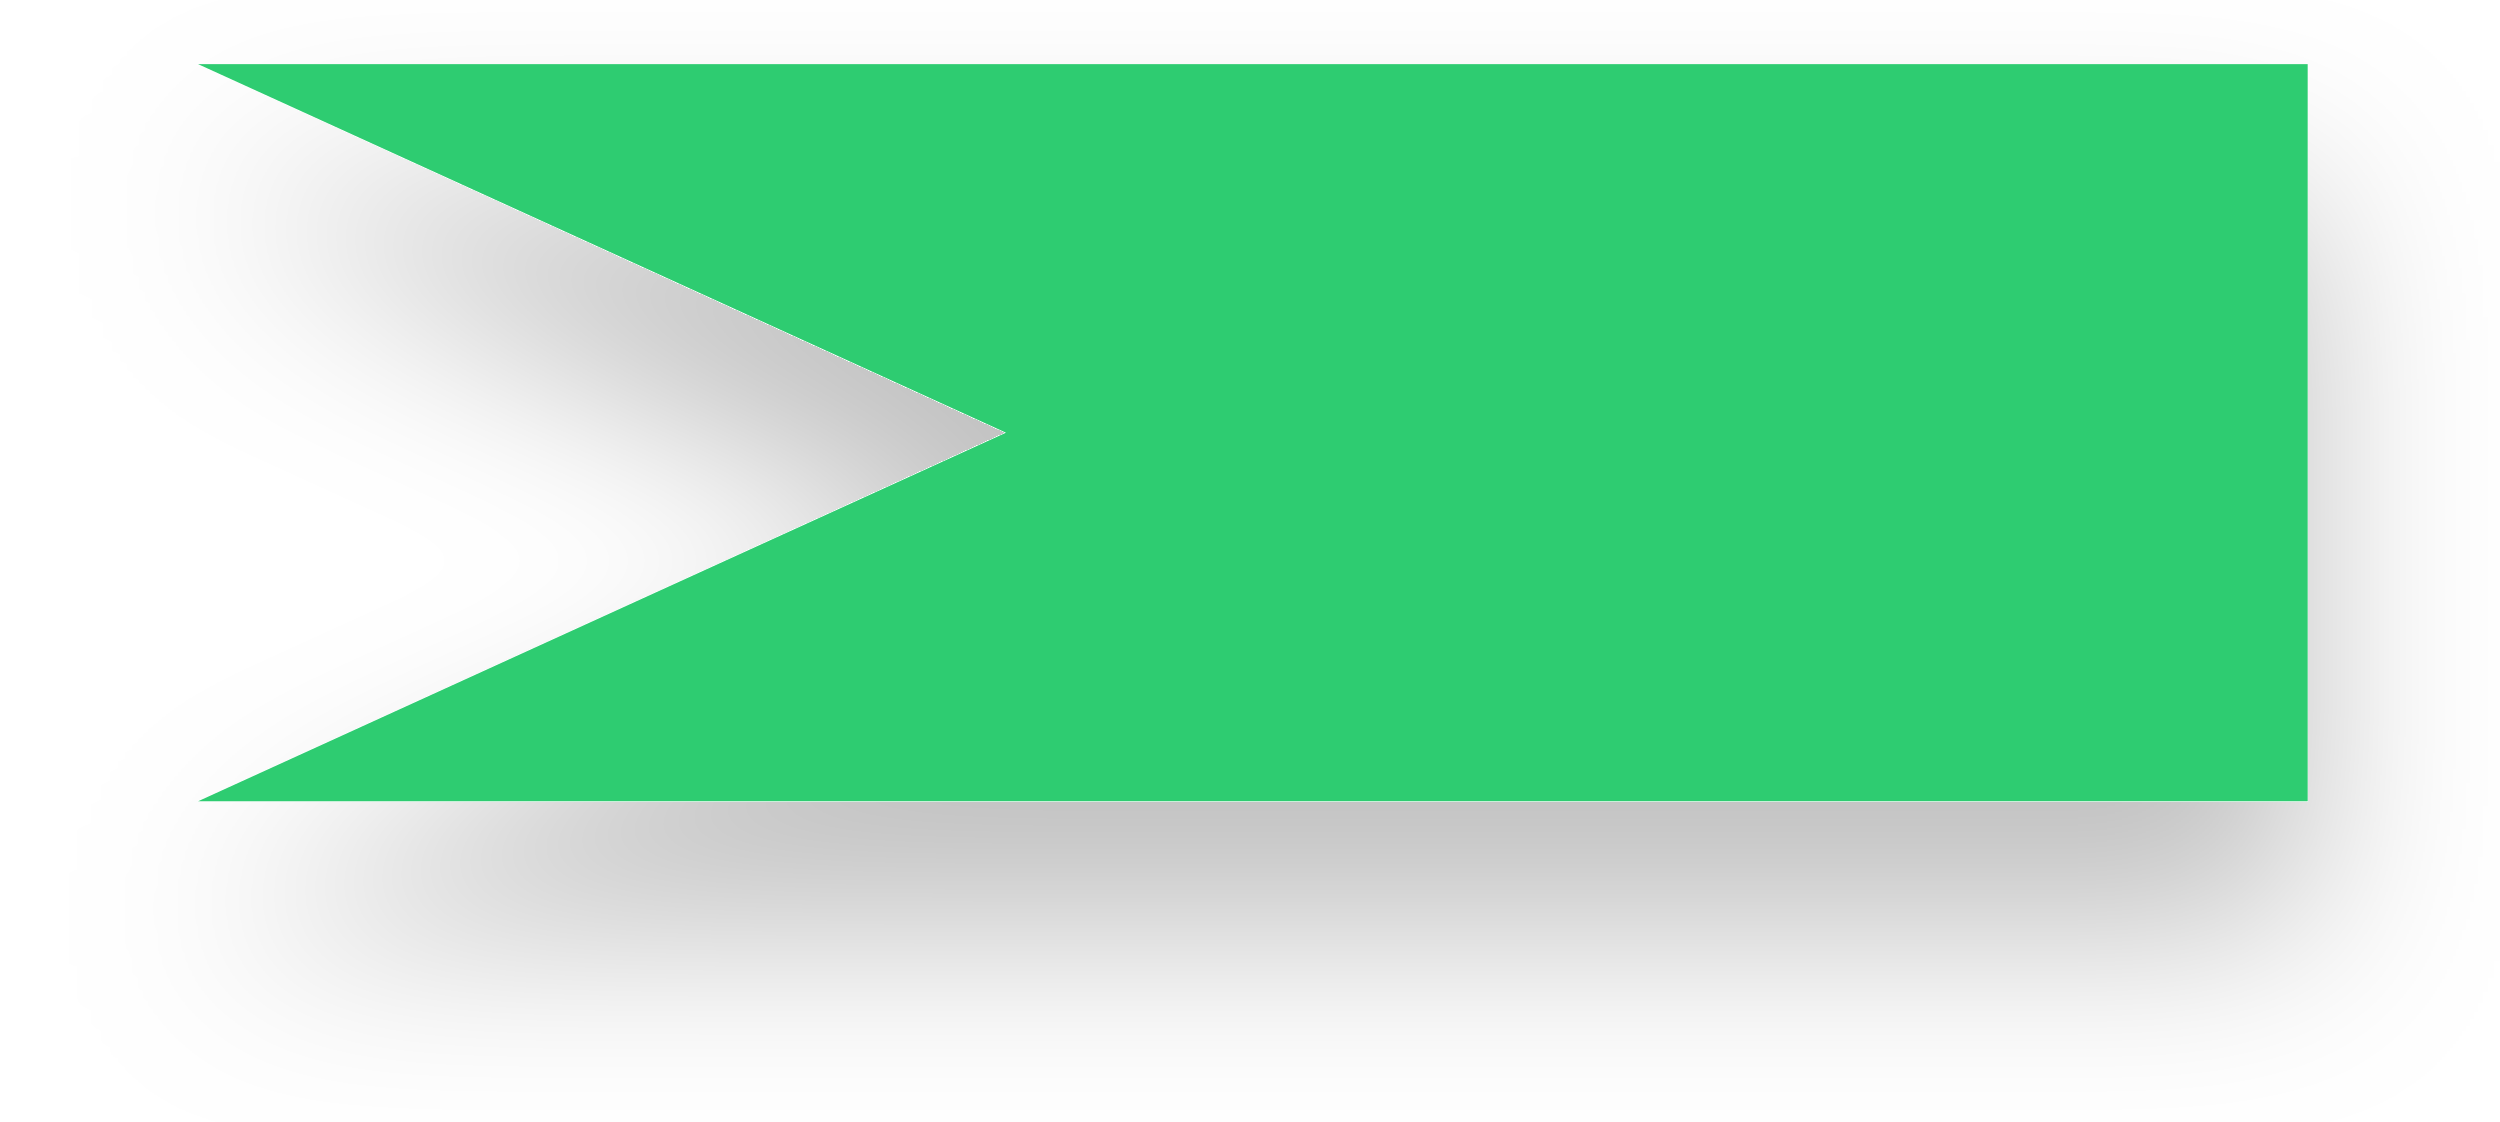
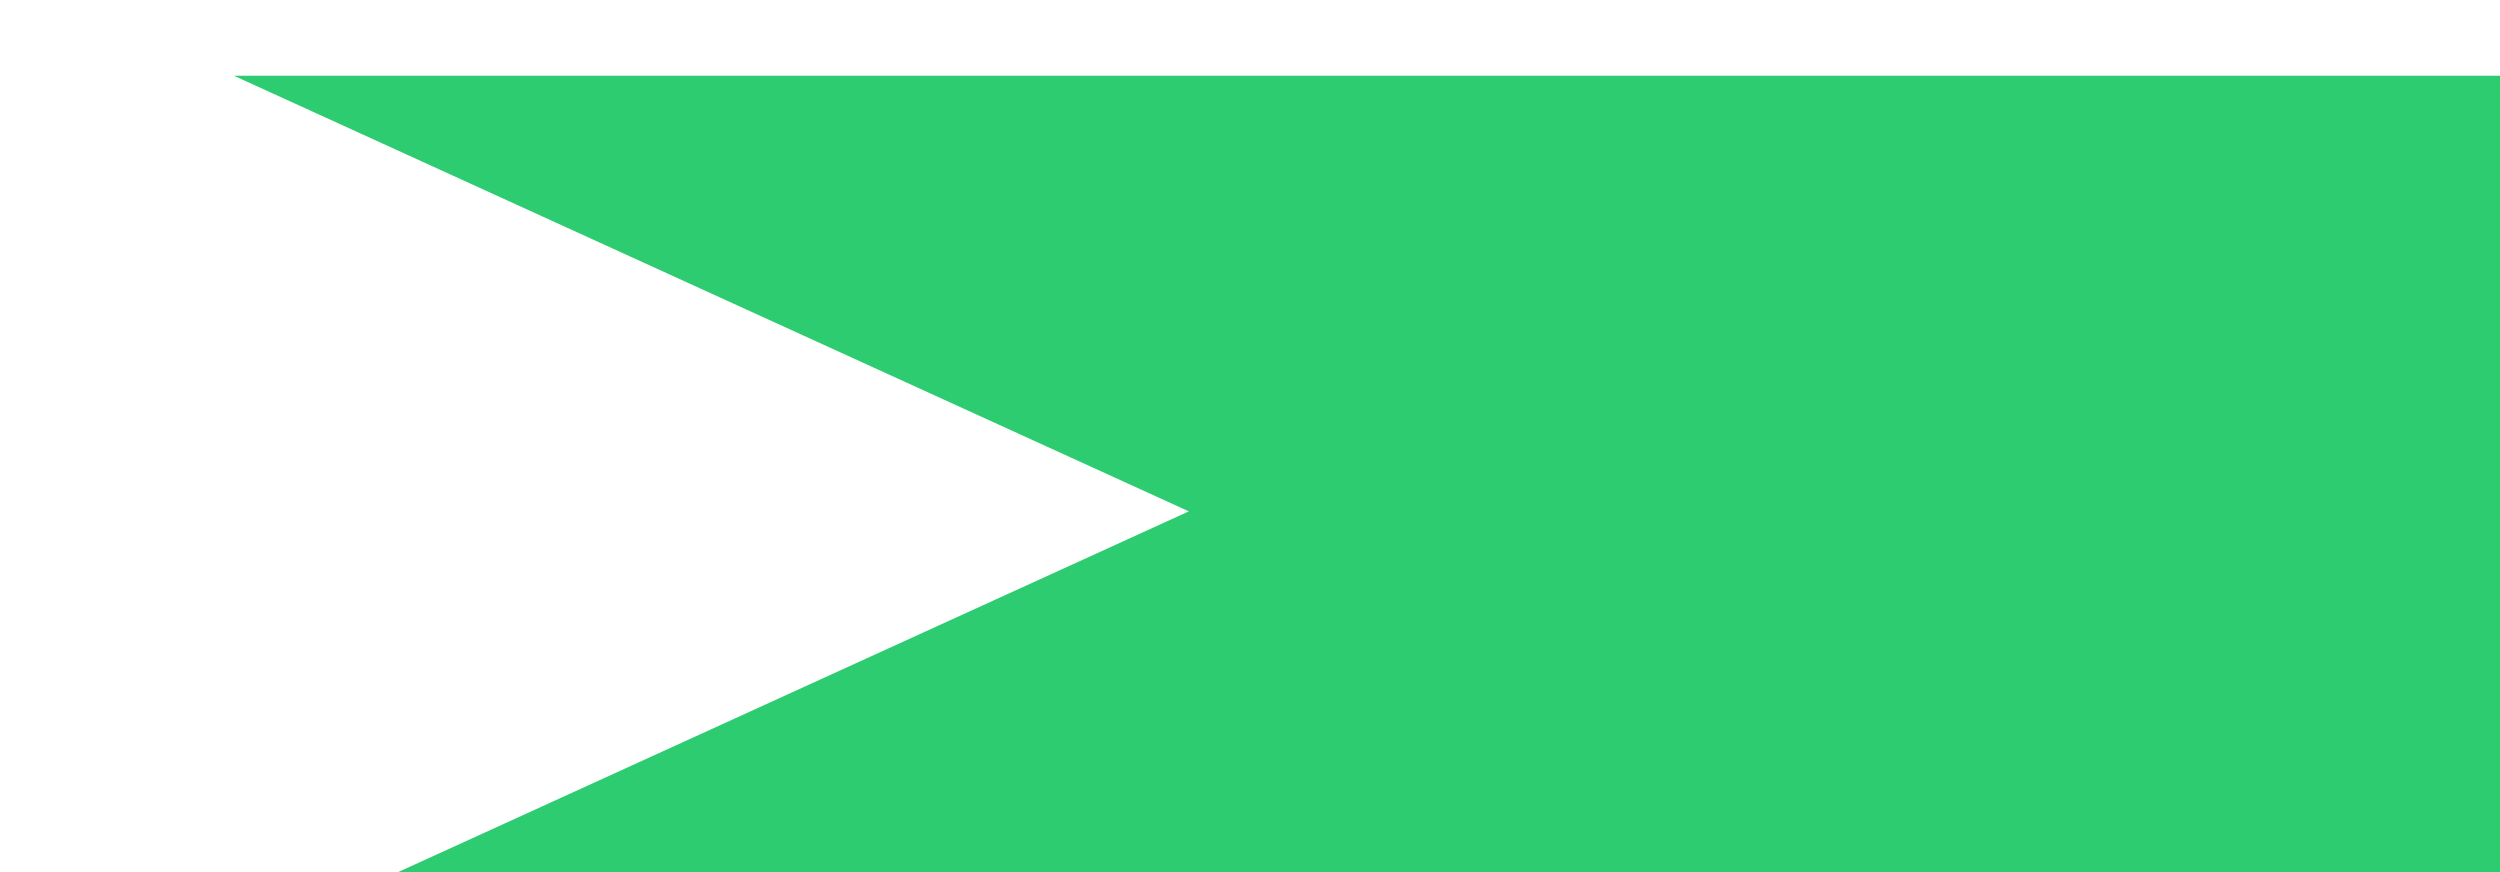
- <svg xmlns="http://www.w3.org/2000/svg" width="78" height="35" viewBox="0 0 78 35" fill="none">
-   <g id="Subtract" filter="url(#filter0_d_4999_517)">
-     <path fill-rule="evenodd" clip-rule="evenodd" d="M6.177 2L31.385 13.5L6.177 25H72V2H6.177ZM6 2H6V25H6L6 2Z" fill="#2ECC71" />
+ <svg xmlns="http://www.w3.org/2000/svg" width="66" height="23" viewBox="0 0 66 23" fill="none">
+   <g id="Subtract">
+     <path fill-rule=" evenodd" clip-rule="evenodd" d="M6.177 2L31.385 13.5L6.177 25H72V2H6.177ZM6 2H6V25H6L6 2Z" fill="#2ECC71" />
  </g>
-   <defs>
-     <filter id="filter0_d_4999_517" x="0" y="0" width="78" height="35" filterUnits="userSpaceOnUse" color-interpolation-filters="sRGB">
-       <feFlood flood-opacity="0" result="BackgroundImageFix" />
-       <feColorMatrix in="SourceAlpha" type="matrix" values="0 0 0 0 0 0 0 0 0 0 0 0 0 0 0 0 0 0 127 0" result="hardAlpha" />
-       <feOffset dy="4" />
-       <feGaussianBlur stdDeviation="3" />
-       <feComposite in2="hardAlpha" operator="out" />
-       <feColorMatrix type="matrix" values="0 0 0 0 0 0 0 0 0 0 0 0 0 0 0 0 0 0 0.25 0" />
-       <feBlend mode="normal" in2="BackgroundImageFix" result="effect1_dropShadow_4999_517" />
-       <feBlend mode="normal" in="SourceGraphic" in2="effect1_dropShadow_4999_517" result="shape" />
-     </filter>
-   </defs>
</svg>
